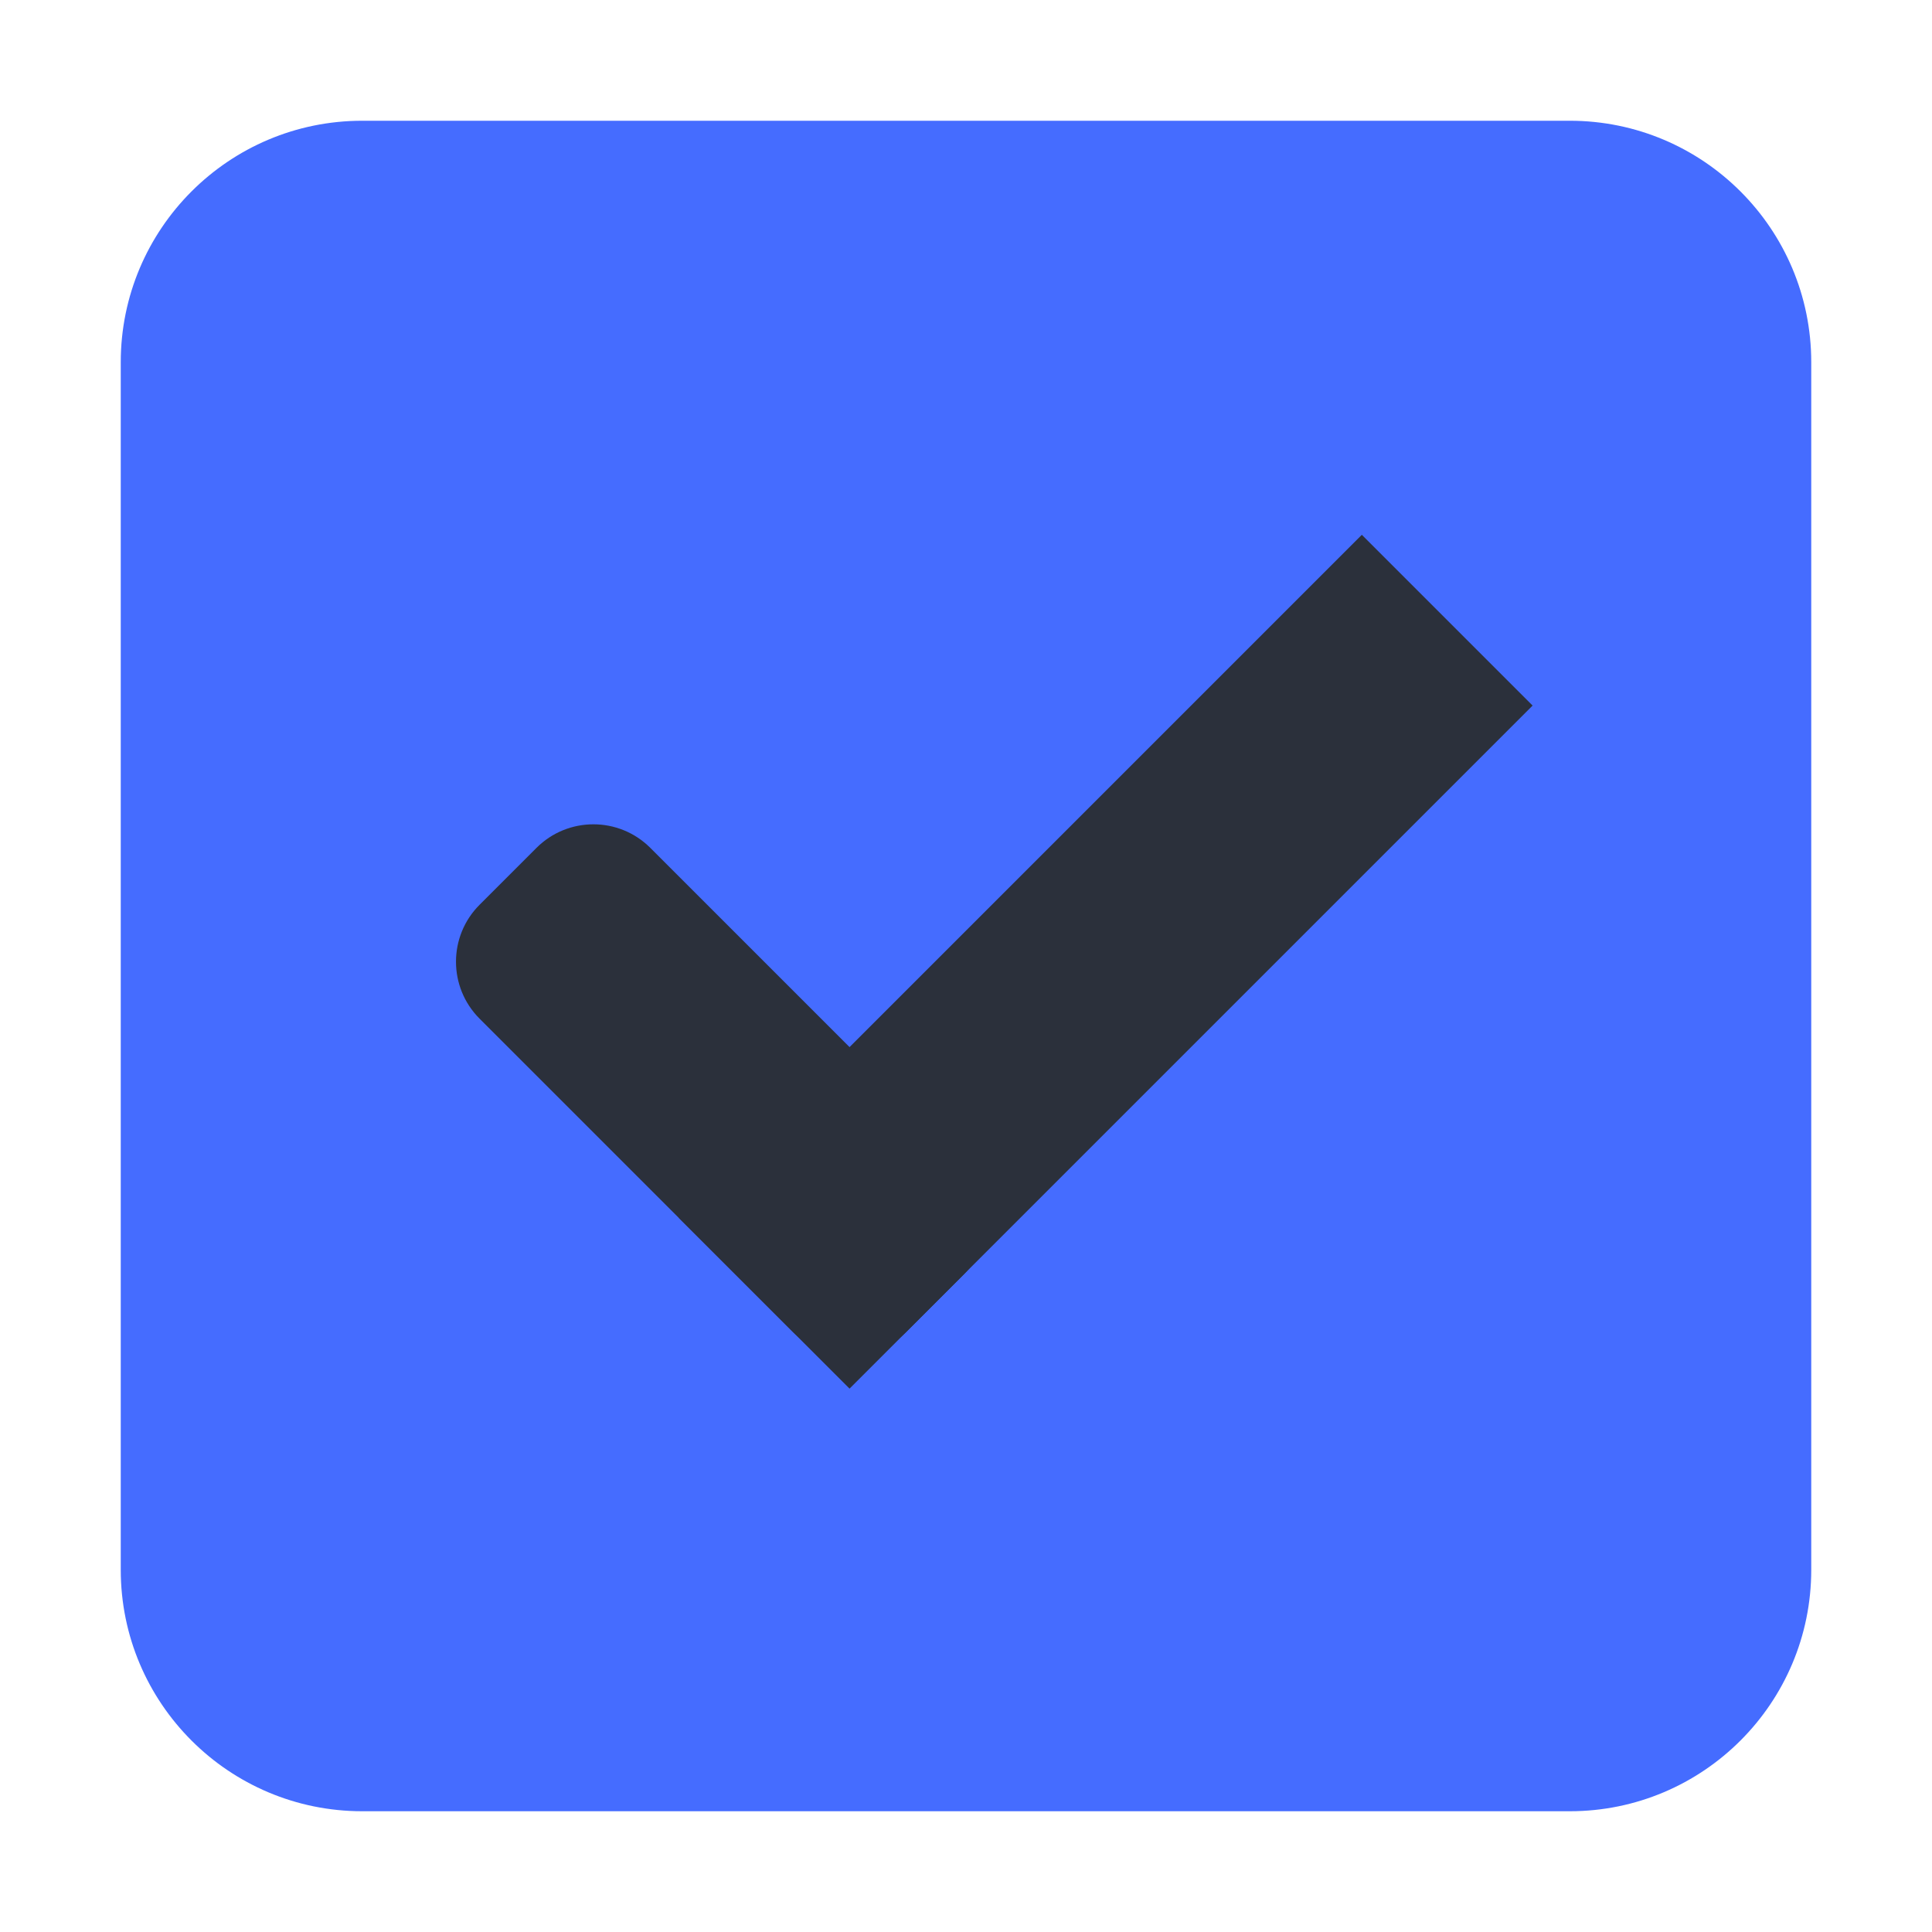
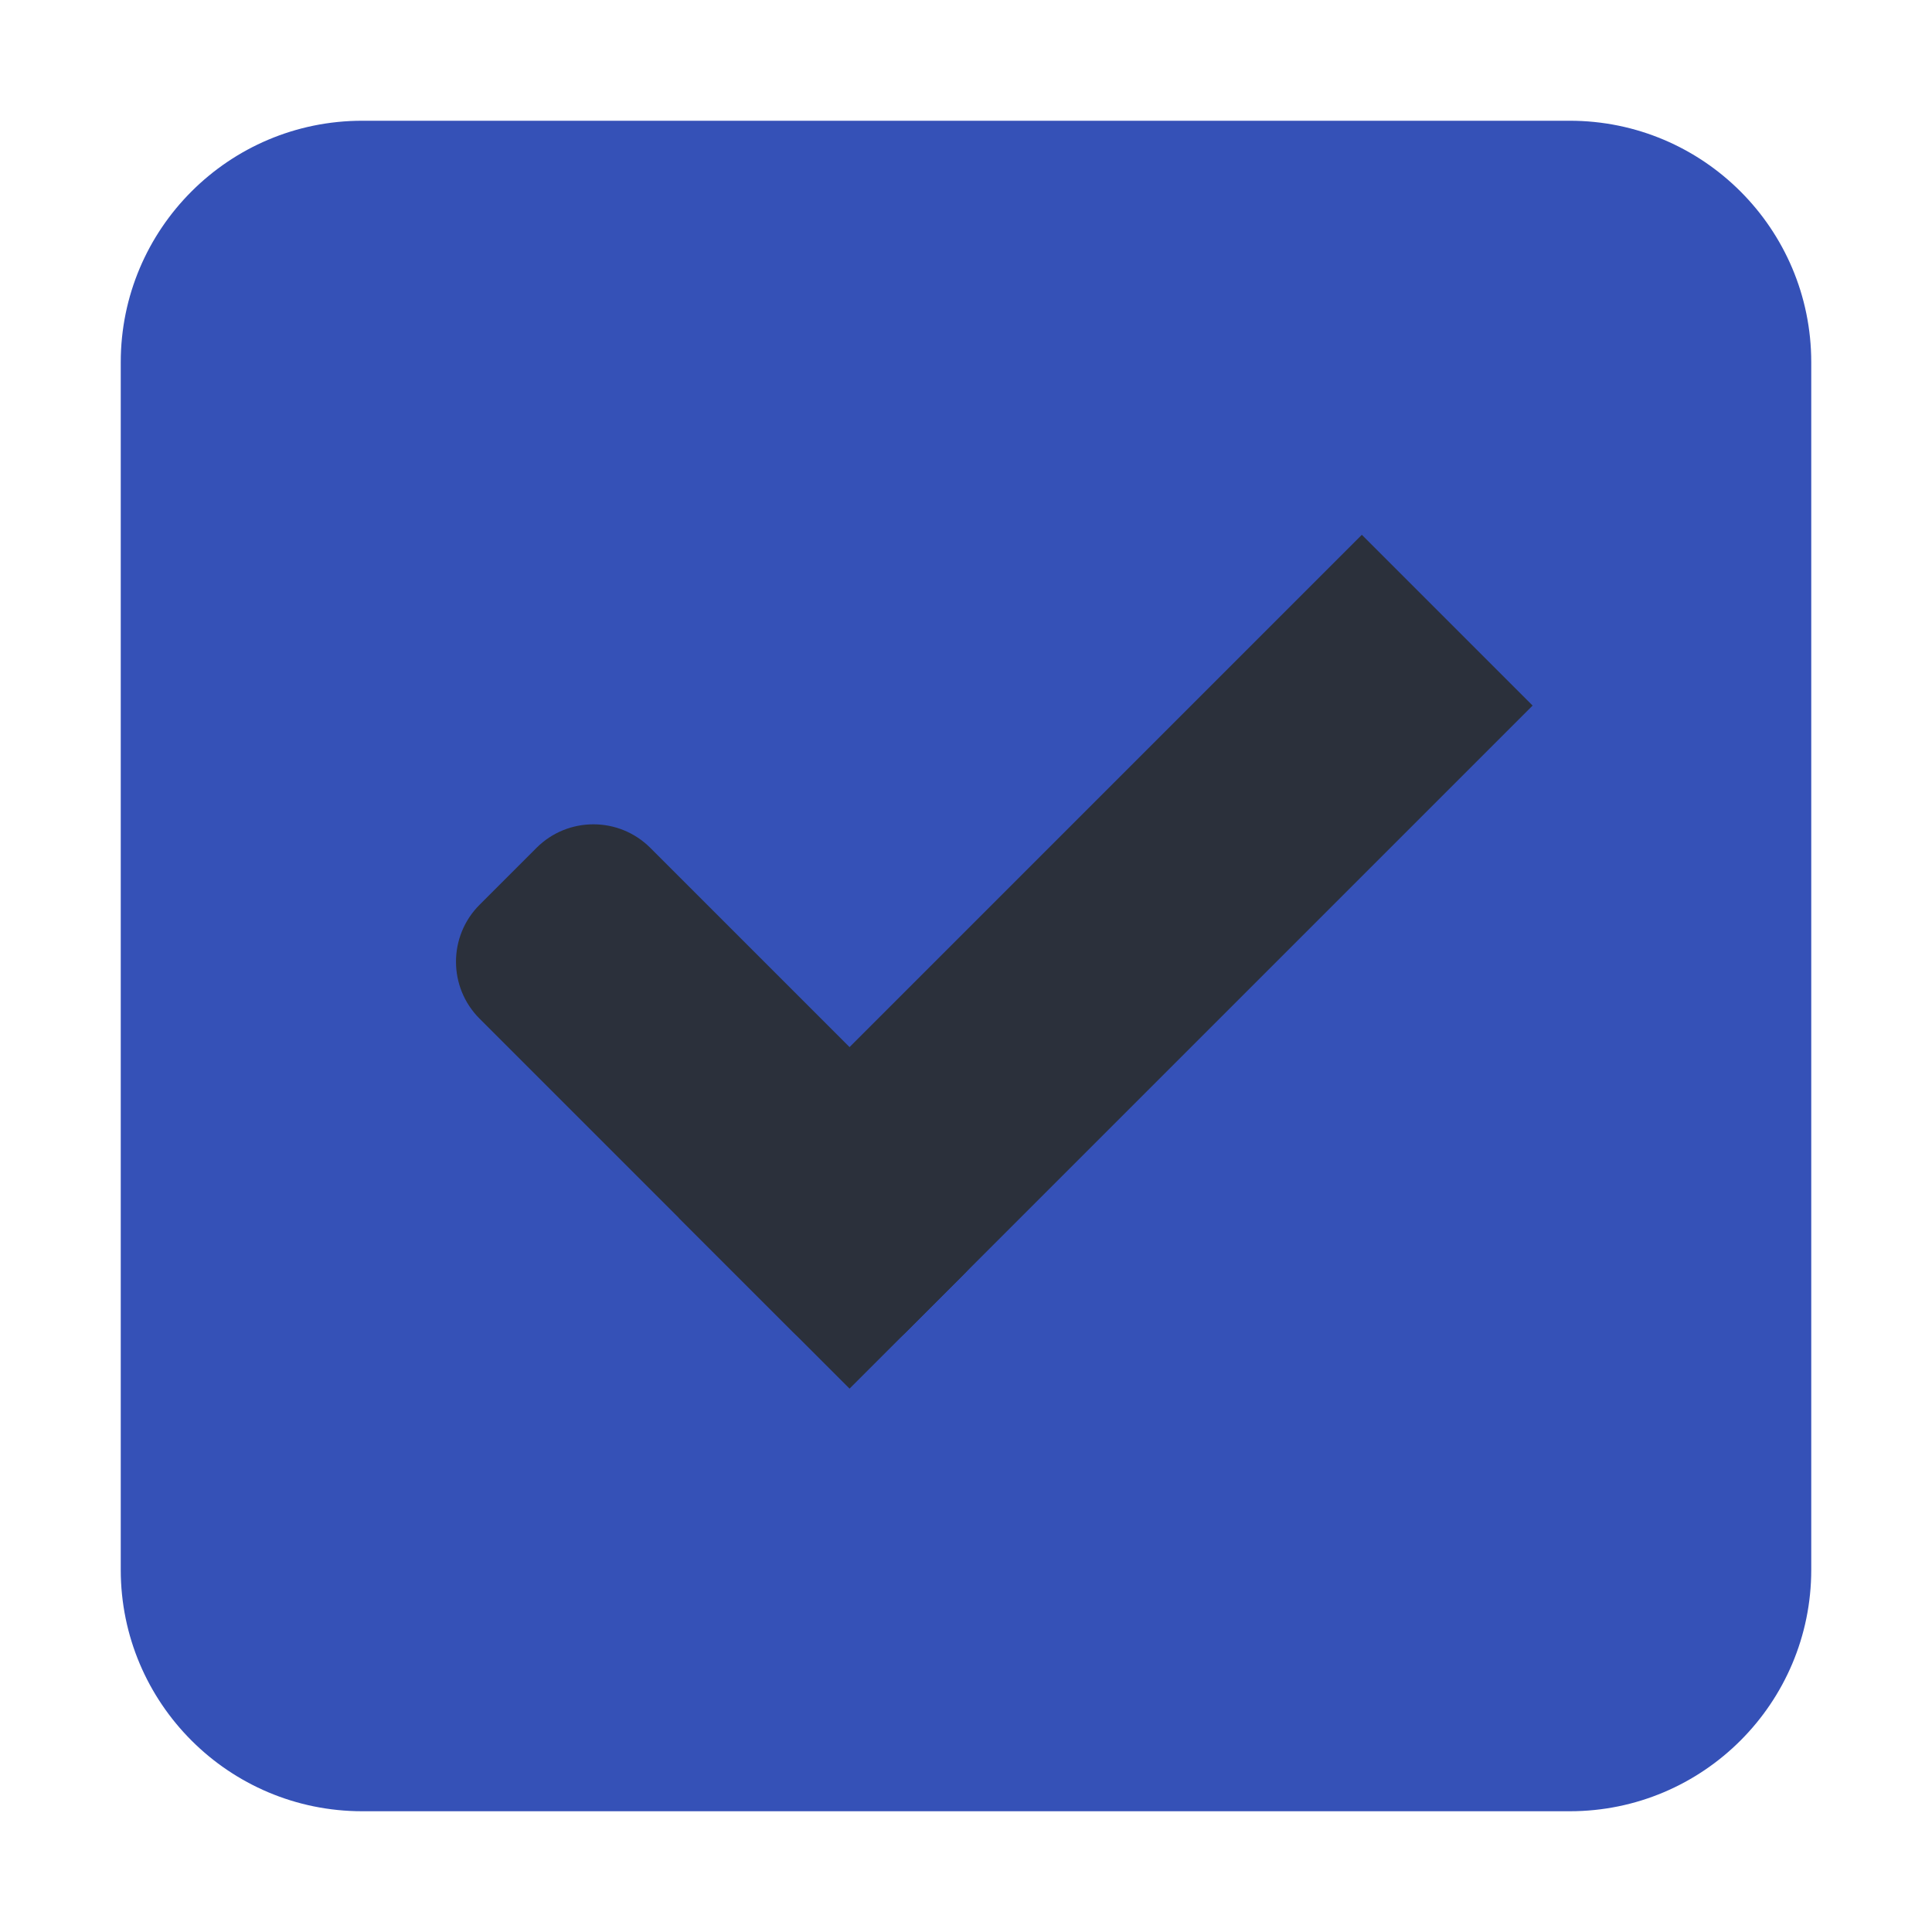
<svg xmlns="http://www.w3.org/2000/svg" xmlns:ns1="http://www.openswatchbook.org/uri/2009/osb" xmlns:xlink="http://www.w3.org/1999/xlink" width="16" height="16" id="svg2" version="1.1">
  <defs id="defs4">
    <linearGradient id="selected_bg_color" ns1:paint="solid">
-       <stop style="stop-color:#456CFF;stop-opacity:1;" offset="0" id="stop4159" />
+       <stop style="stop-color:#3551b7;stop-opacity:1;" offset="0" id="stop4159" />
    </linearGradient>
    <linearGradient id="linearGradient3768-6">
      <stop style="stop-color:#0f0f0f;stop-opacity:1;" offset="0" id="stop3770-6" />
      <stop id="stop3778-2" offset="0.078" style="stop-color:#171717;stop-opacity:1;" />
      <stop style="stop-color:#171717;stop-opacity:1;" offset="0.974" id="stop3774-0" />
      <stop style="stop-color:#1b1b1b;stop-opacity:1;" offset="1" id="stop3776-1" />
    </linearGradient>
    <linearGradient xlink:href="#selected_bg_color" id="linearGradient4161" x1="25" y1="31.362" x2="25" y2="45.362" gradientUnits="userSpaceOnUse" />
  </defs>
  <g id="layer1" transform="translate(0,-1036.362)">
    <g transform="translate(-36,1036)" style="display:inline;opacity:1" id="checkbox-checked-dark">
      <g id="checkbox-unchecked-5-59" style="display:inline" transform="translate(19,0)">
        <g id="sdsd-7-54">
          <g transform="translate(0,-30)" id="scdsdcd-5-8">
            <g transform="matrix(0.9295198,0,0,0.9291437,-156.7507,-212.9618)" id="g15812-6-6-1-5-4" style="display:inline">
              <g style="display:inline" id="g5489-2-9-6-8-8-53-5" transform="matrix(0.5089163,0,0,0.5173982,161.7932,197.5643)">
                <g id="g5428-8-1-4-0-0-4-2" />
              </g>
            </g>
            <rect style="color:#000000;display:inline;overflow:visible;visibility:visible;fill:none;stroke:none;stroke-width:2;marker:none;enable-background:accumulate" id="rect13523-7-11" width="16" height="16" x="17" y="30.362" />
            <g id="g5400-6-68">
              <rect rx="2" y="31.362" x="18" height="14" width="14" id="rect5147-9-1-5-7-6-7-4" style="color:#000000;display:inline;overflow:visible;visibility:visible;fill:url(#linearGradient4161);fill-opacity:1;stroke:#000000;stroke-width:0;stroke-linecap:butt;stroke-linejoin:round;stroke-miterlimit:4;stroke-dasharray:none;stroke-dashoffset:0;stroke-opacity:1;marker:none;enable-background:accumulate" ry="2" />
            </g>
          </g>
        </g>
      </g>
      <g id="checkbox-checked-dark-7-37" transform="translate(36,-1036)" style="display:inline">
        <g id="g3981-6-4-97" transform="matrix(0.7071068,0.7071068,-0.7071068,0.7071068,729.9547,305.0582)" style="opacity:0.85;fill:#1a1a1a;fill-opacity:1" />
        <g id="g4049-2-5" transform="matrix(0.7071068,0.7071068,-0.7071068,0.7071068,727.9444,295.3112)">
          <g id="g4056-7-6" transform="translate(12.37438,11.53123)">
            <g id="g3981-0-8" transform="translate(-3,-4.999983)" style="fill:#3b3c3e;fill-opacity:1">
              <rect ry="0.667" rx="0.667" y="1033.362" x="8" height="2" width="5" id="rect3977-39-90" style="fill:#2b303b;fill-opacity:1;stroke:none" />
              <rect ry="0" y="1027.362" x="11" height="8" width="2" id="rect3979-7-60" style="fill:#2b303b;fill-opacity:1;stroke:none" />
            </g>
            <rect style="fill:#eeeeee;fill-opacity:0;stroke:none" id="rect4047-81-5" width="3" height="1" x="5" y="-8" transform="translate(0,1036.362)" />
          </g>
        </g>
      </g>
    </g>
  </g>
</svg>
